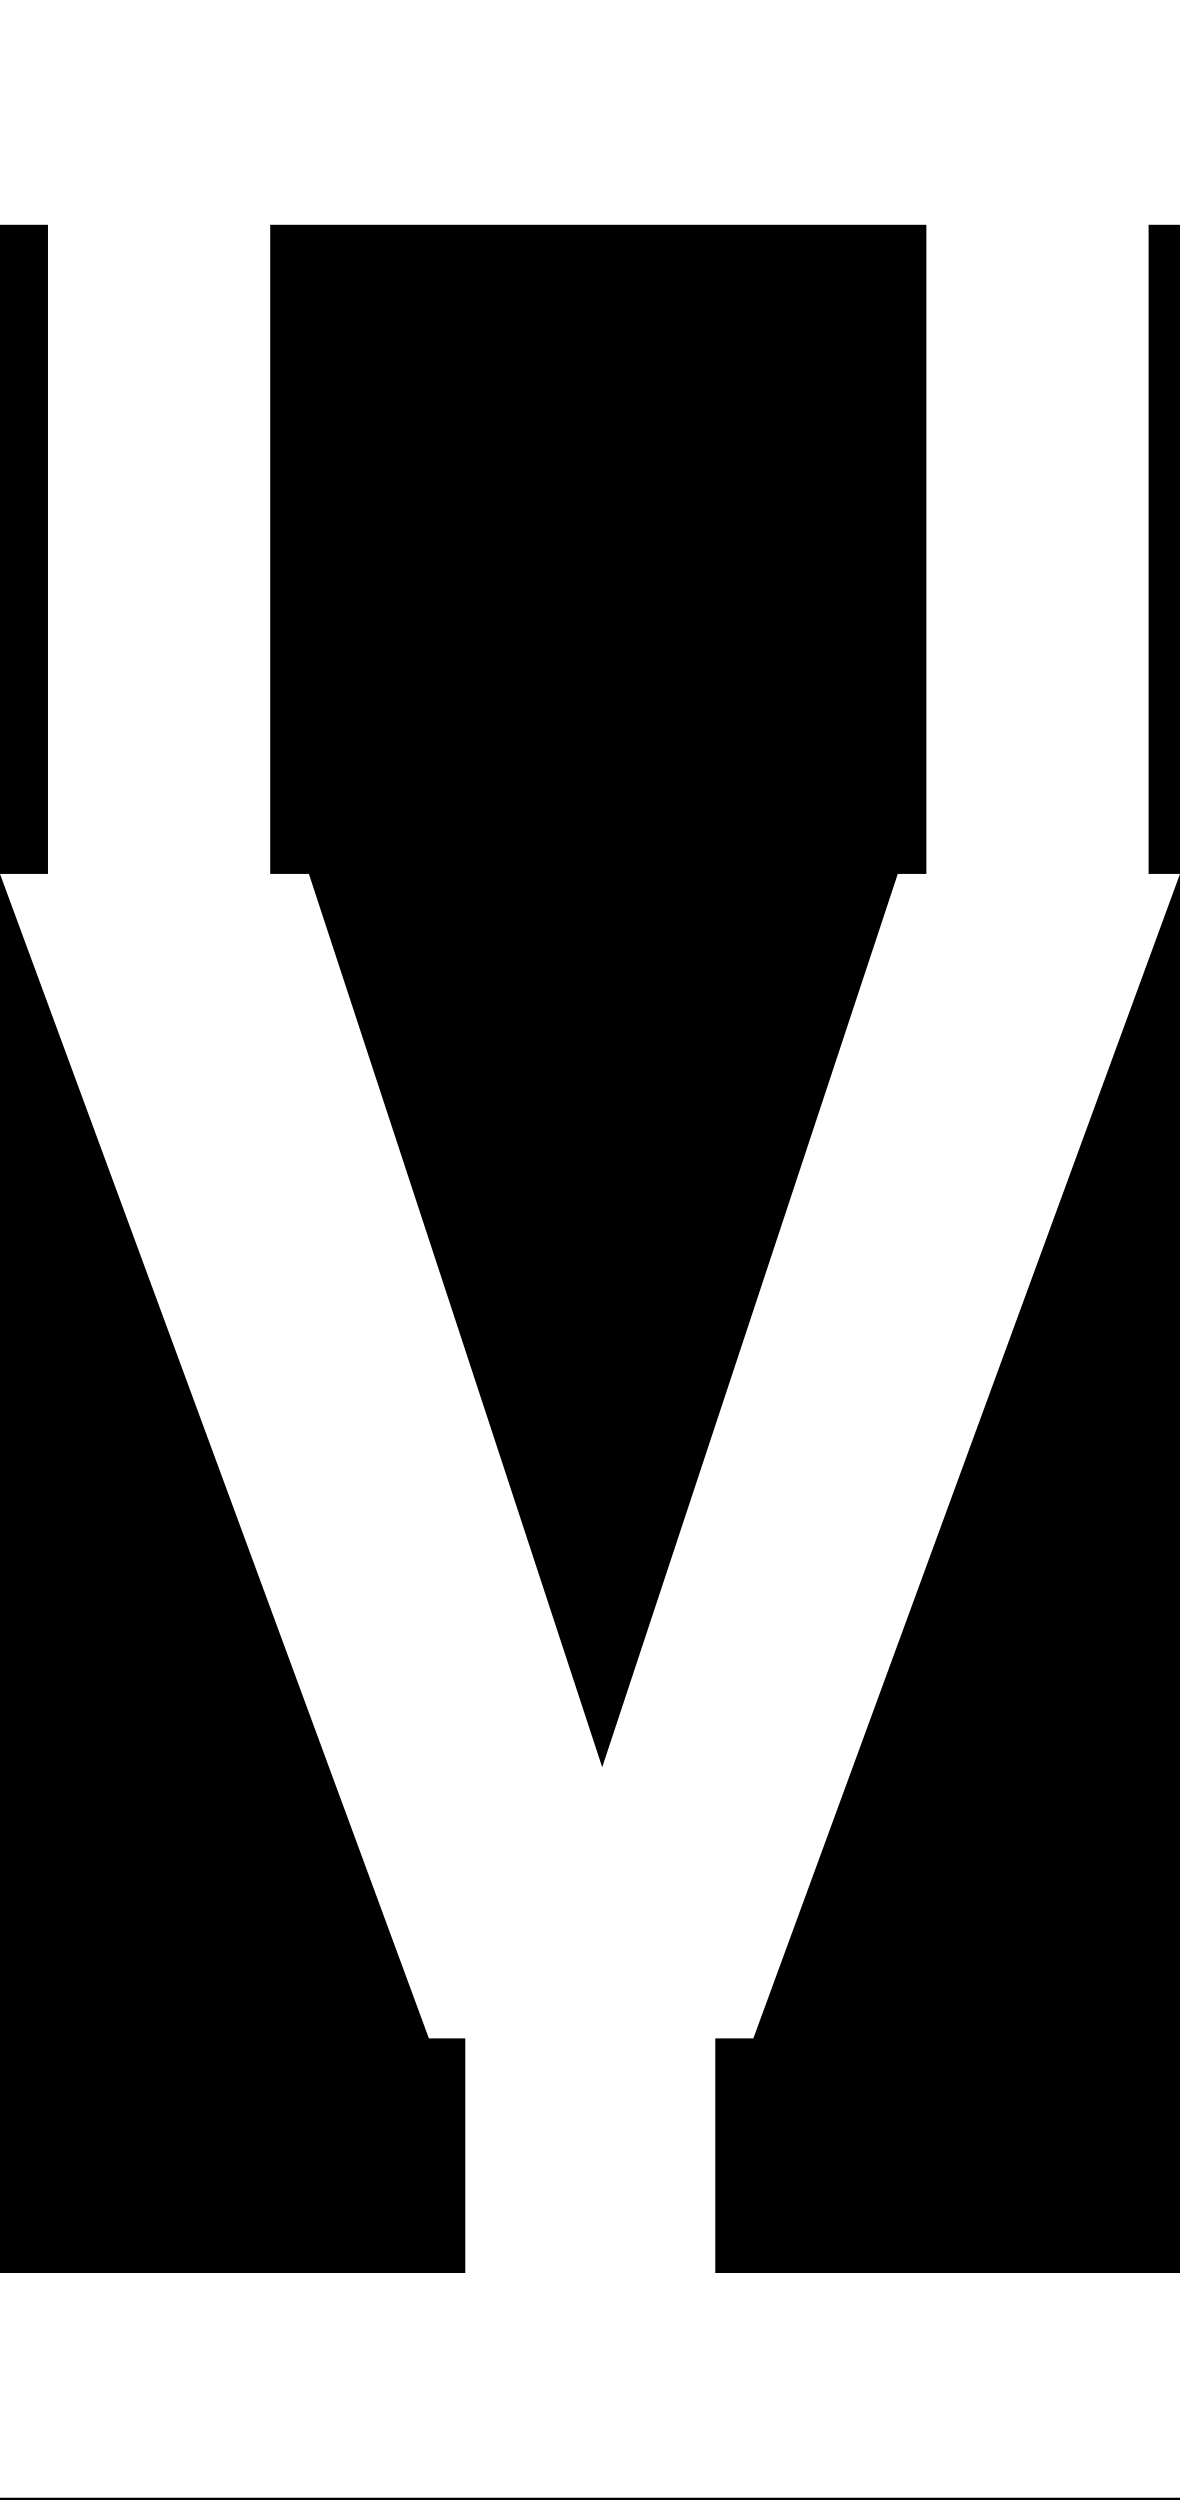
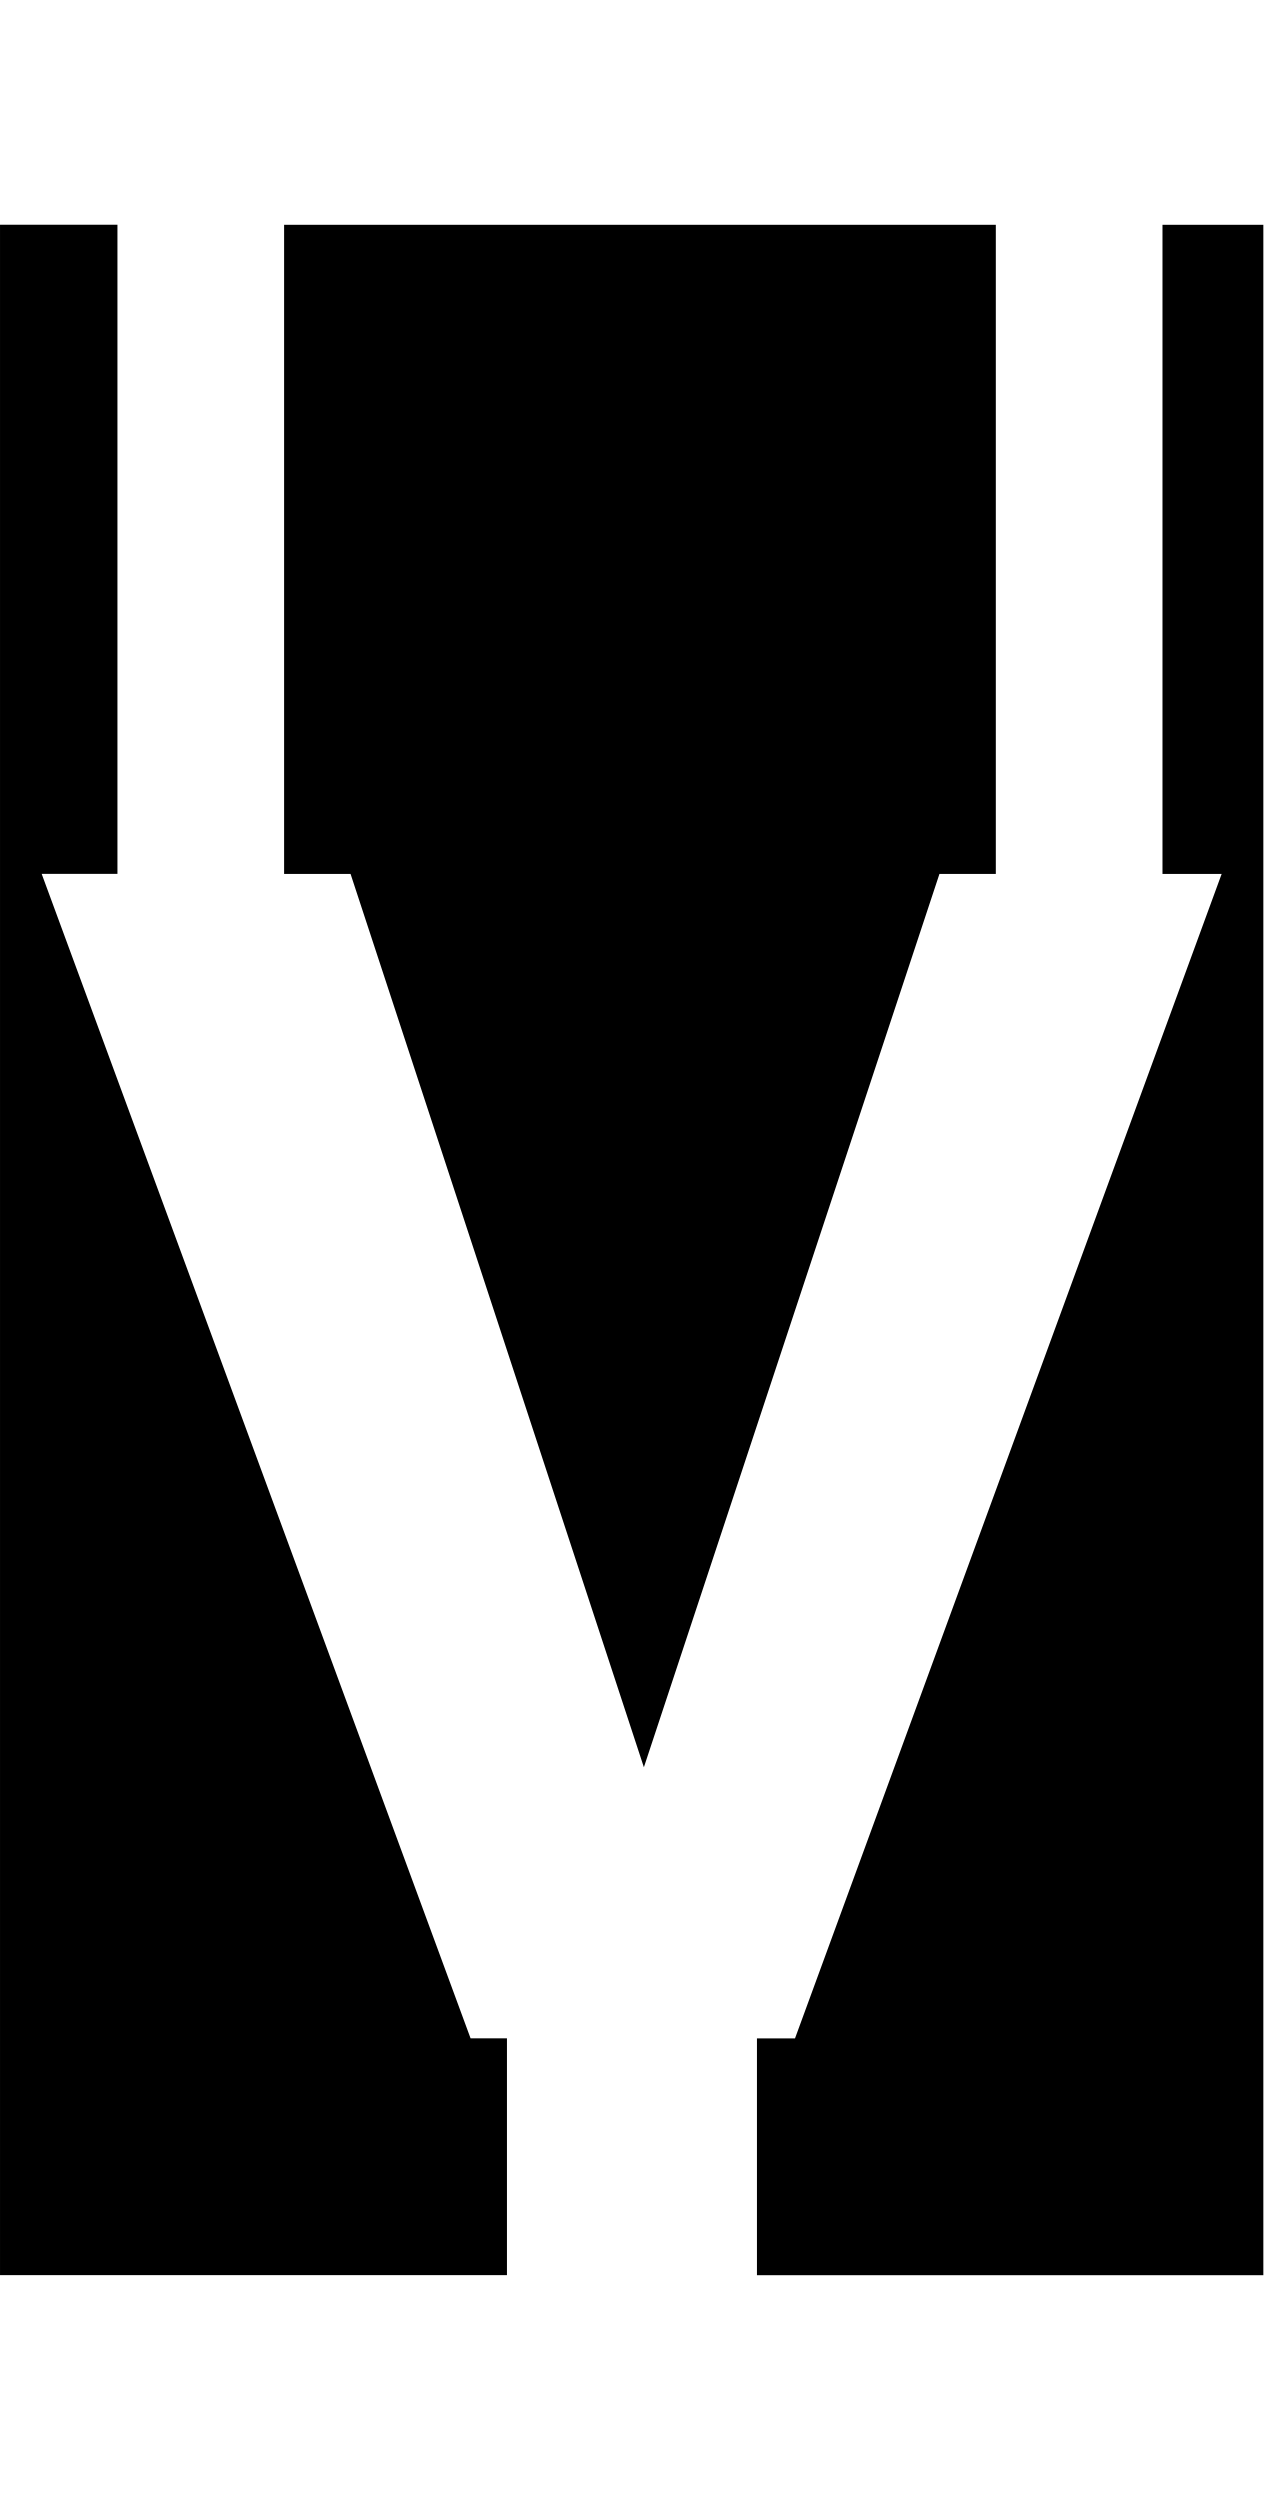
- <svg xmlns="http://www.w3.org/2000/svg" class="letter-mask" width="84.96" height="180" version="1.1" viewBox="0 0 22.479 47.625">
-   <g transform="translate(1.523999)">
-     <path class="letter-mask__path" transform="matrix(.2645833 0 0 .2645833 -1.523999 0)" d="m0 16.184v46.74h3.455v-46.74h-3.455zm0 46.74v100.73h33.5v-16.889h-2.619l-30.881-83.842zm19.455-46.74v46.74h2.785l21.119 64.32 21.281-64.32h2.059v-46.74h-47.244zm63.244 0v46.74h2.26l-30.719 83.842h-2.74v16.889h33.461v-147.471h-2.262zm-82.699 163.654v0.162h84.961v-0.162h-84.961z" stroke-width="5.571" />
+ <svg xmlns="http://www.w3.org/2000/svg" class="letter-mask" width="90.96" height="180" version="1.1" viewBox="0 0 24.066 47.625">
+   <g transform="translate(1.524)">
+     <path class="letter-mask__path" transform="matrix(.26458 0 0 .26458 -1.524 0)" d="m0 16.184v147.63h36.5v-17.051h-2.619l-30.881-83.842h5.455v-46.74h-8.455zm20.455 0v46.74h4.785l21.119 64.32 21.281-64.32h4.059v-46.74h-51.244zm63.244 0v46.74h4.26l-30.719 83.842h-2.74v17.051h36.461v-147.63h-7.262z" stroke-width="5.764" />
  </g>
</svg>
